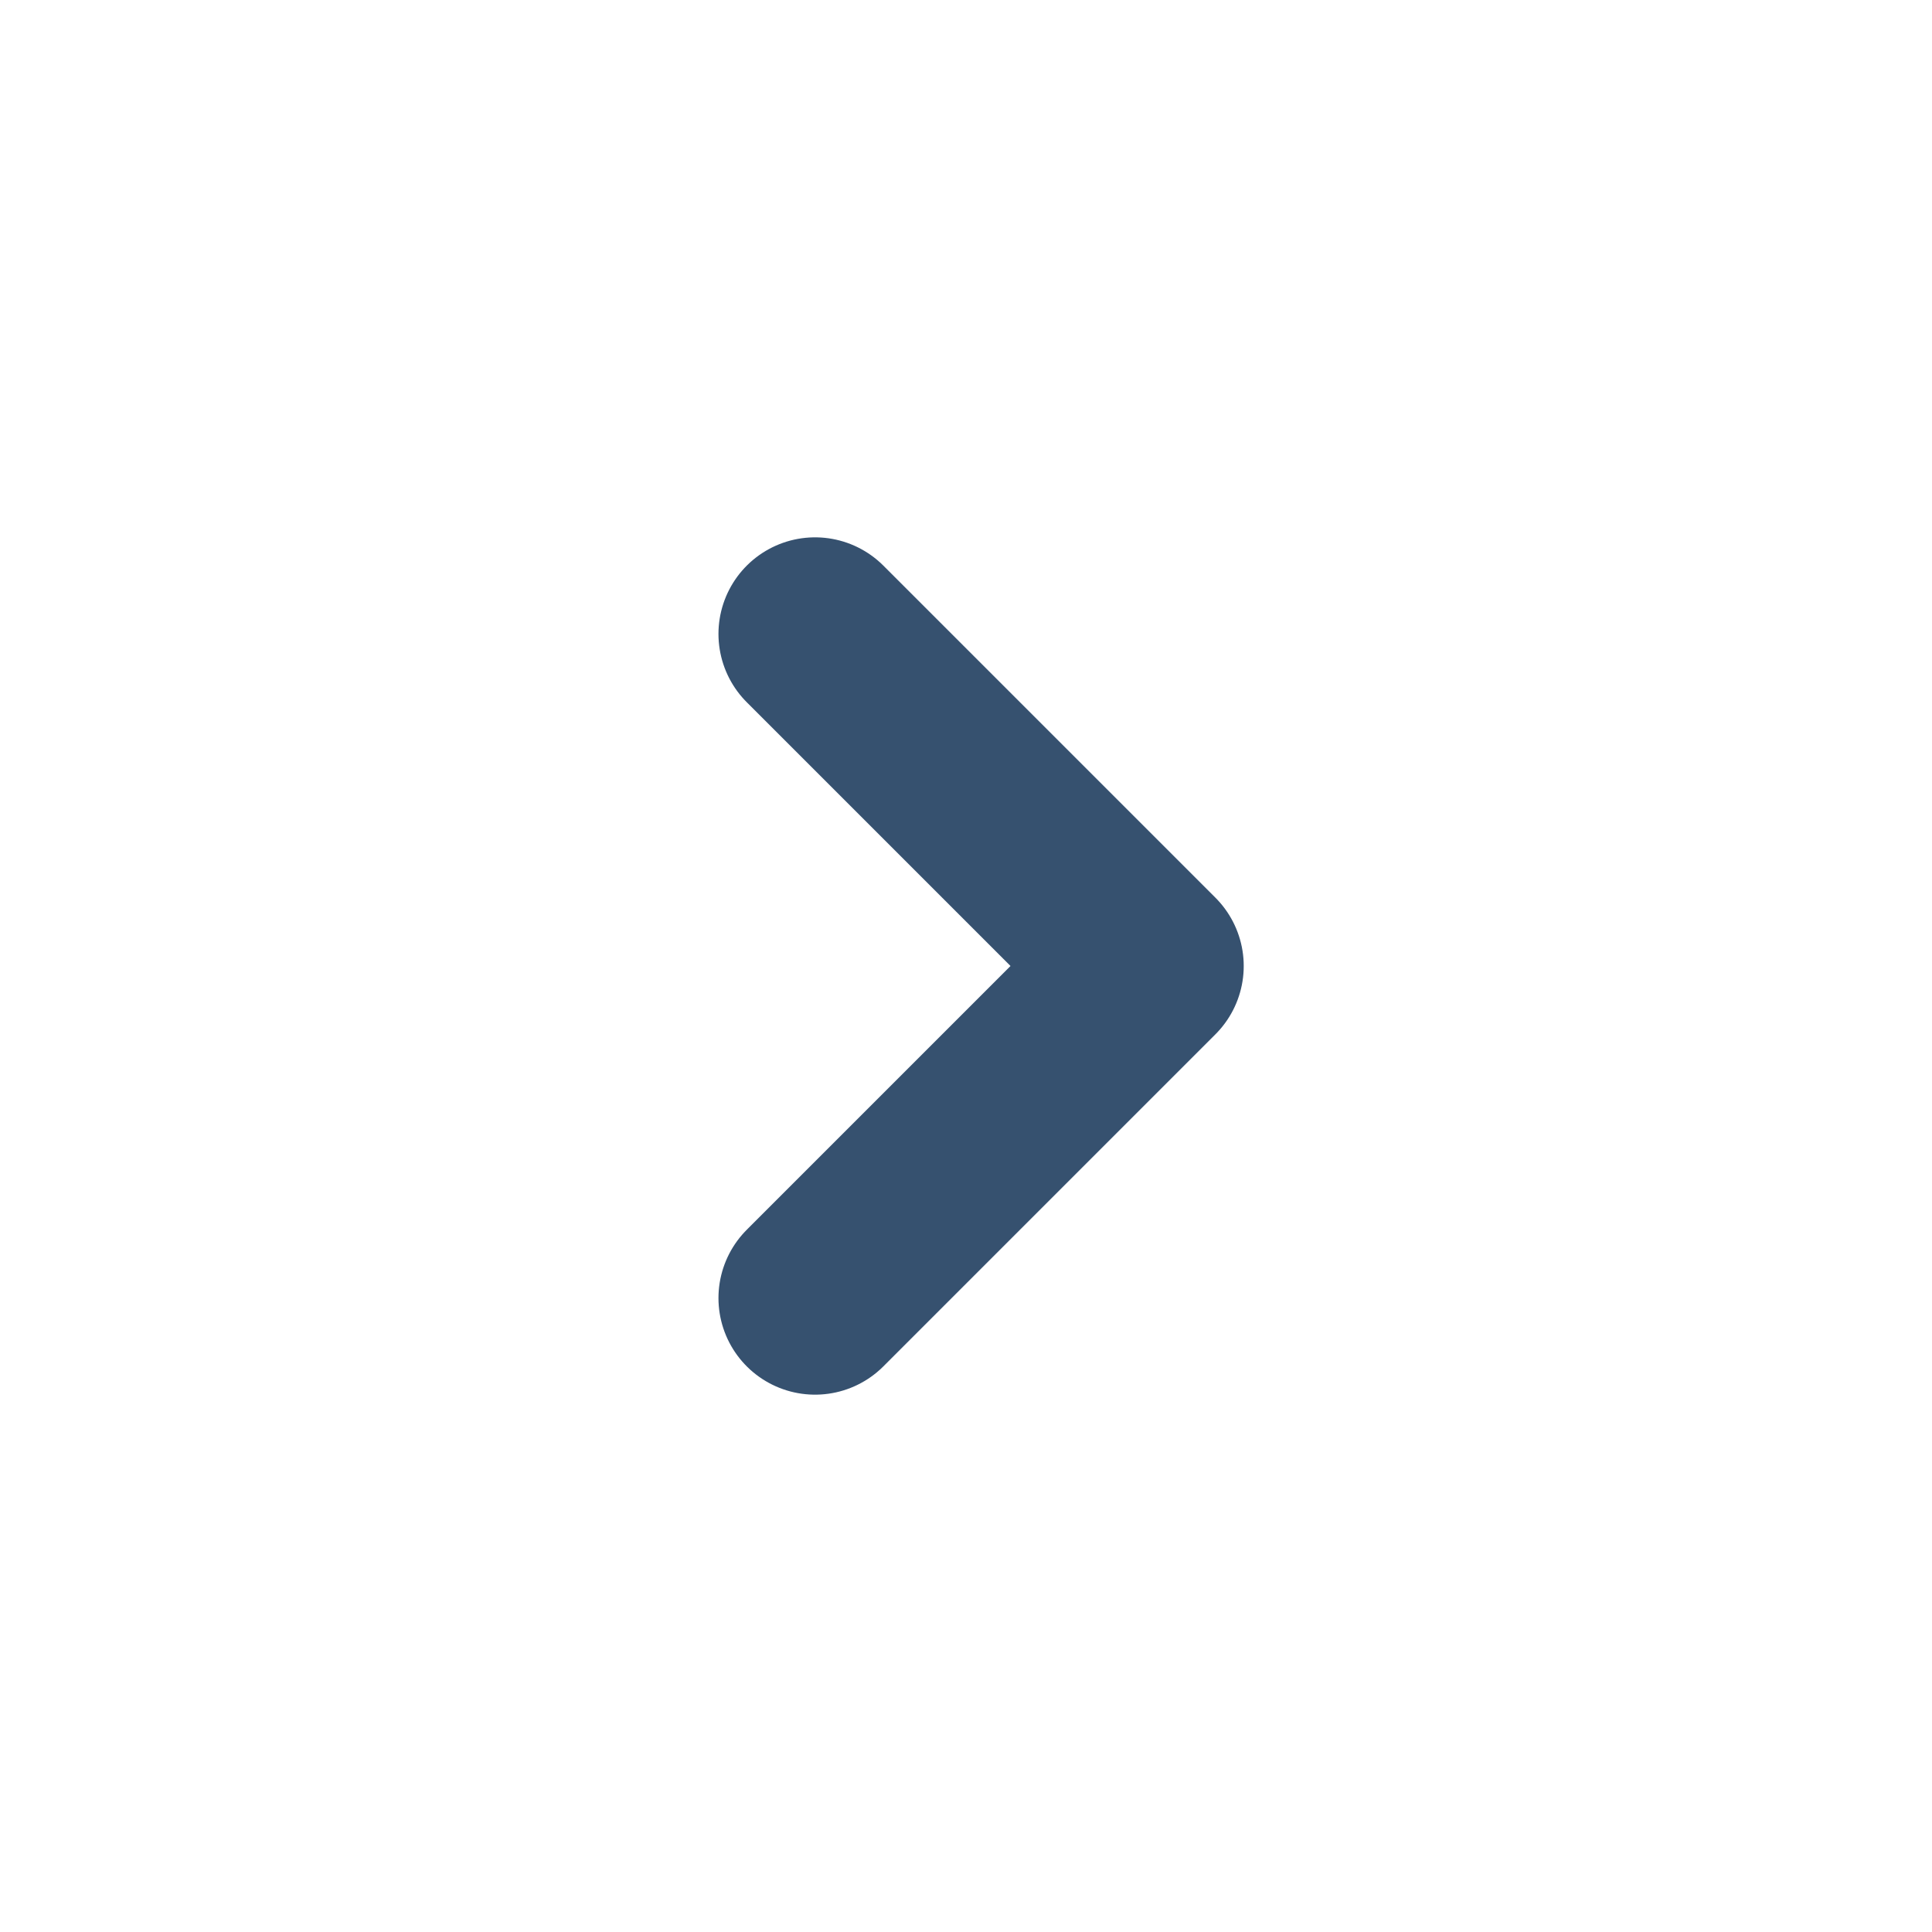
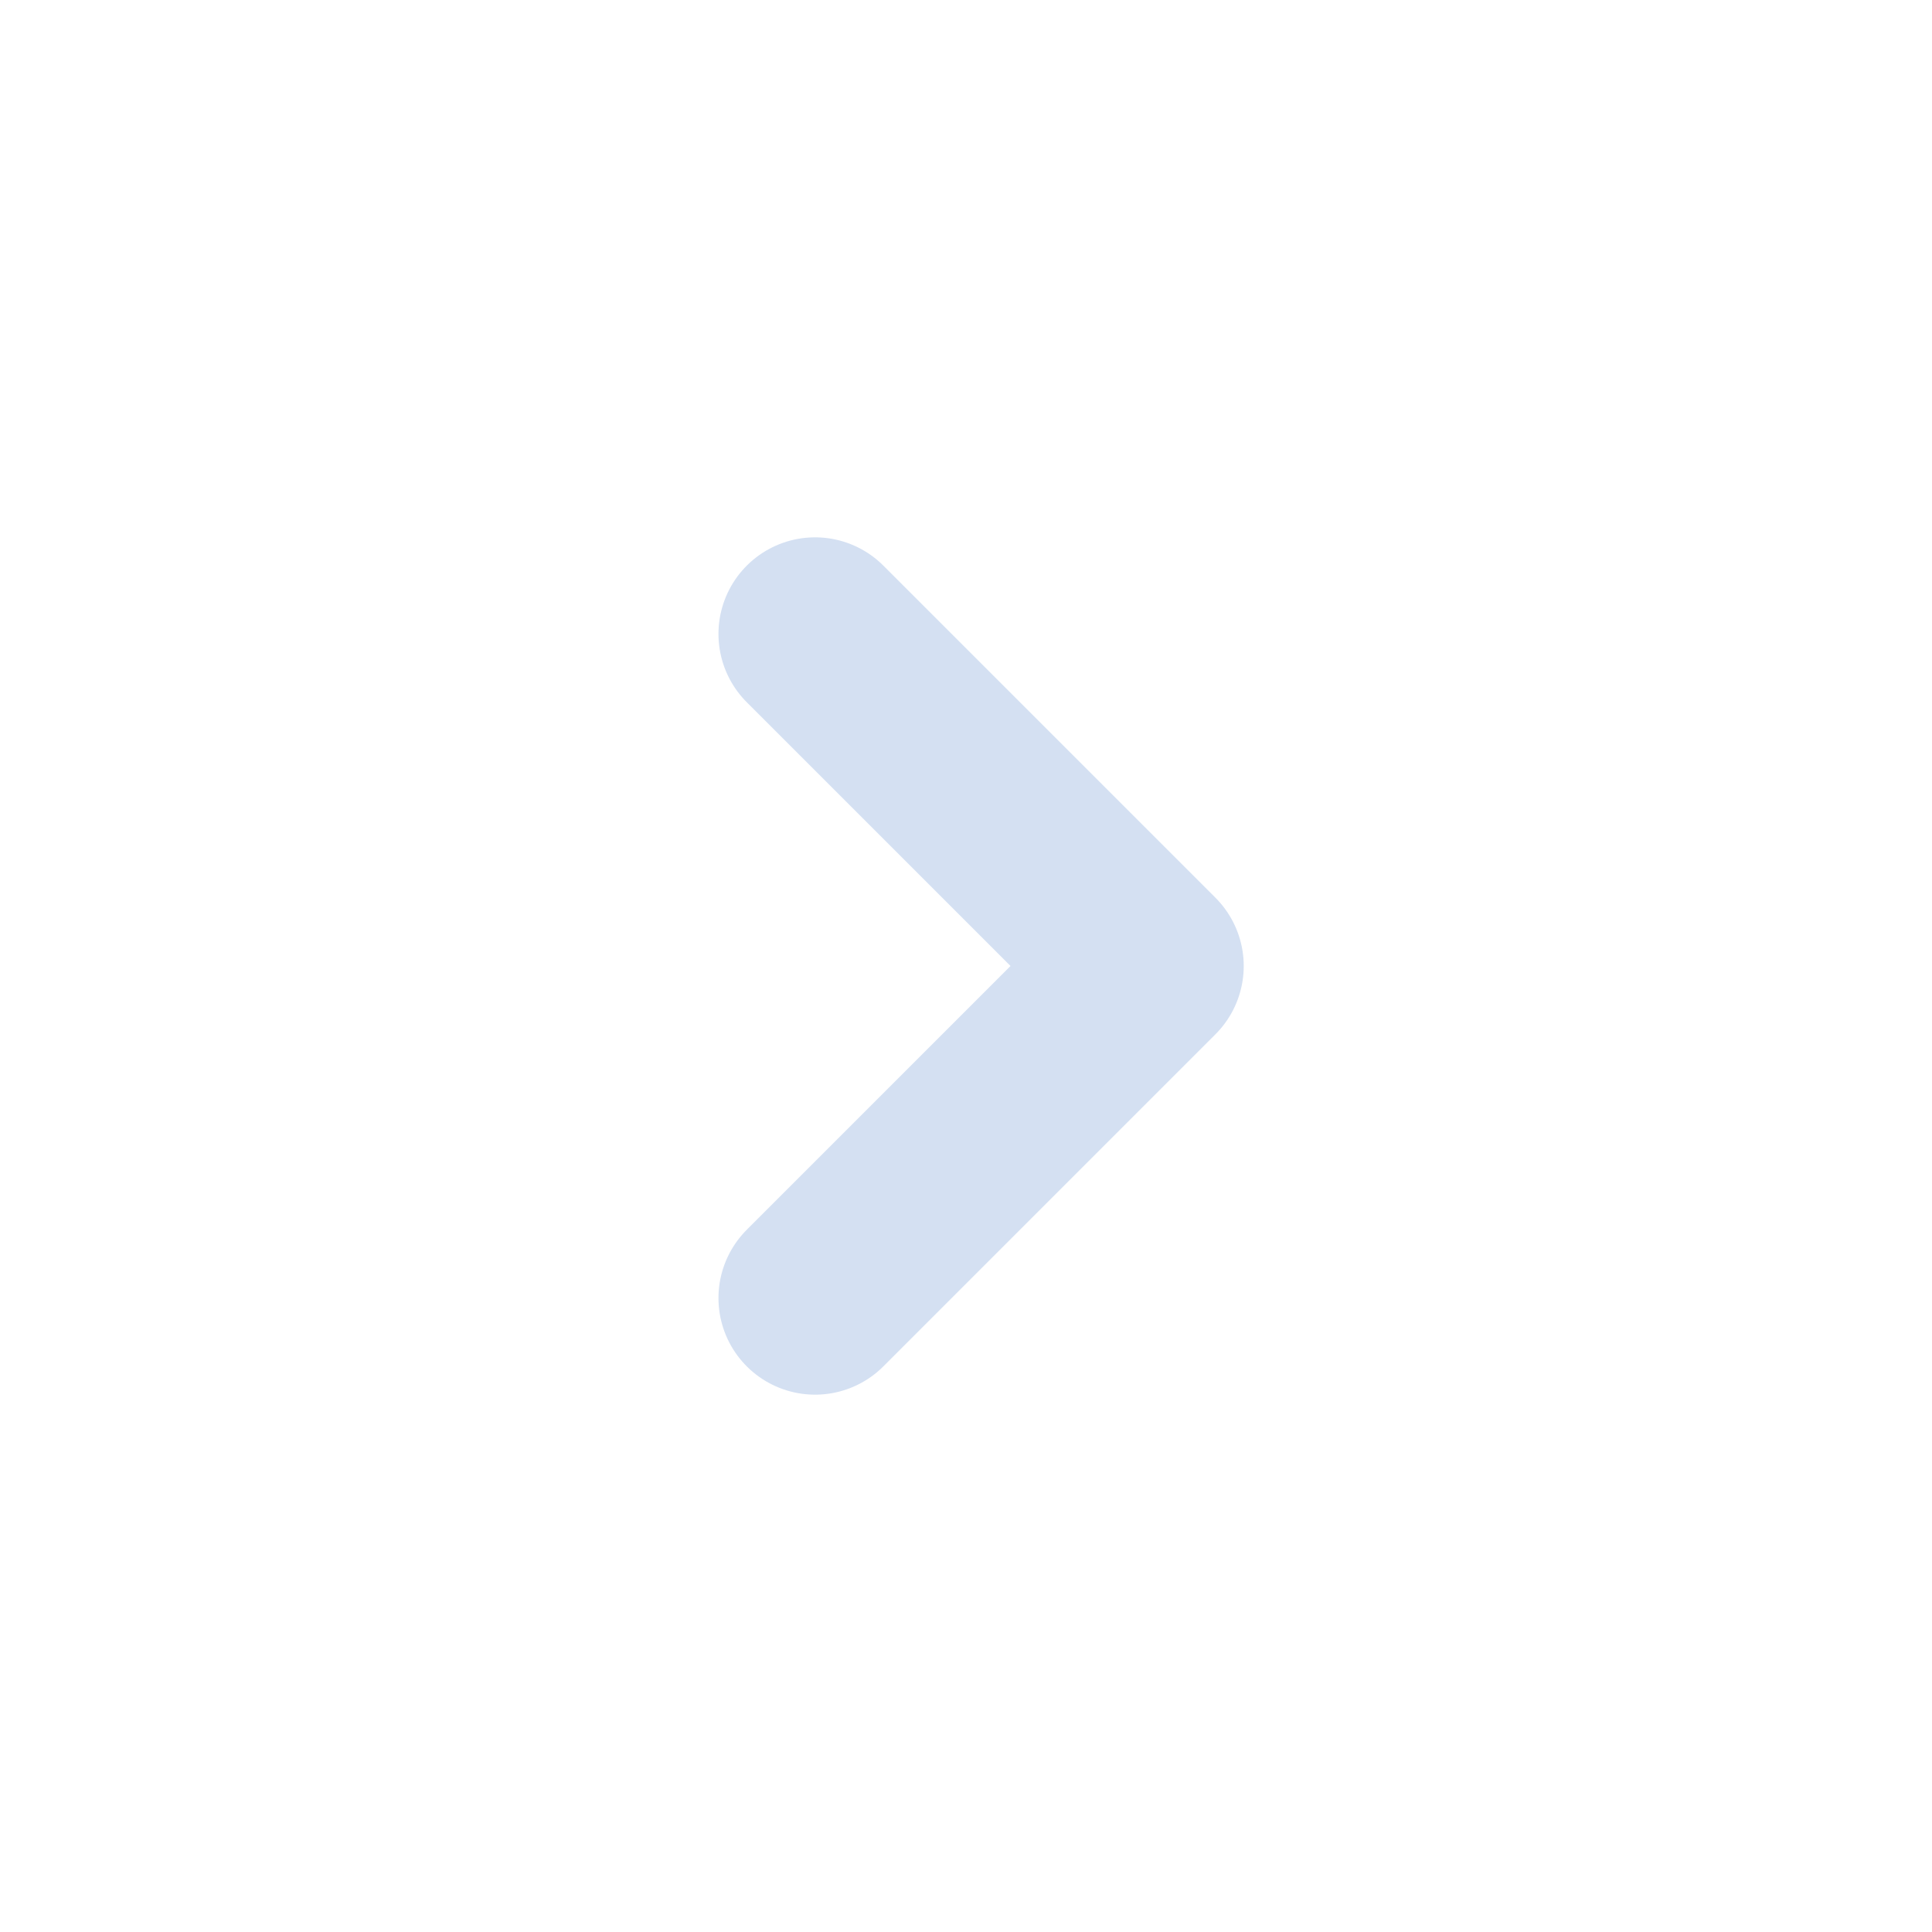
<svg xmlns="http://www.w3.org/2000/svg" viewBox="0 0 16 16">
-   <path d="m6.75 5.25 2.75 2.75-2.75 2.75" fill="none" stroke="#36516f" stroke-linecap="round" stroke-linejoin="round" stroke-width="1.6" />
+   <path d="m6.75 5.25 2.75 2.75-2.75 2.75" fill="none" stroke="#d4e0f2" stroke-linecap="round" stroke-linejoin="round" stroke-width="1.6" />
</svg>
